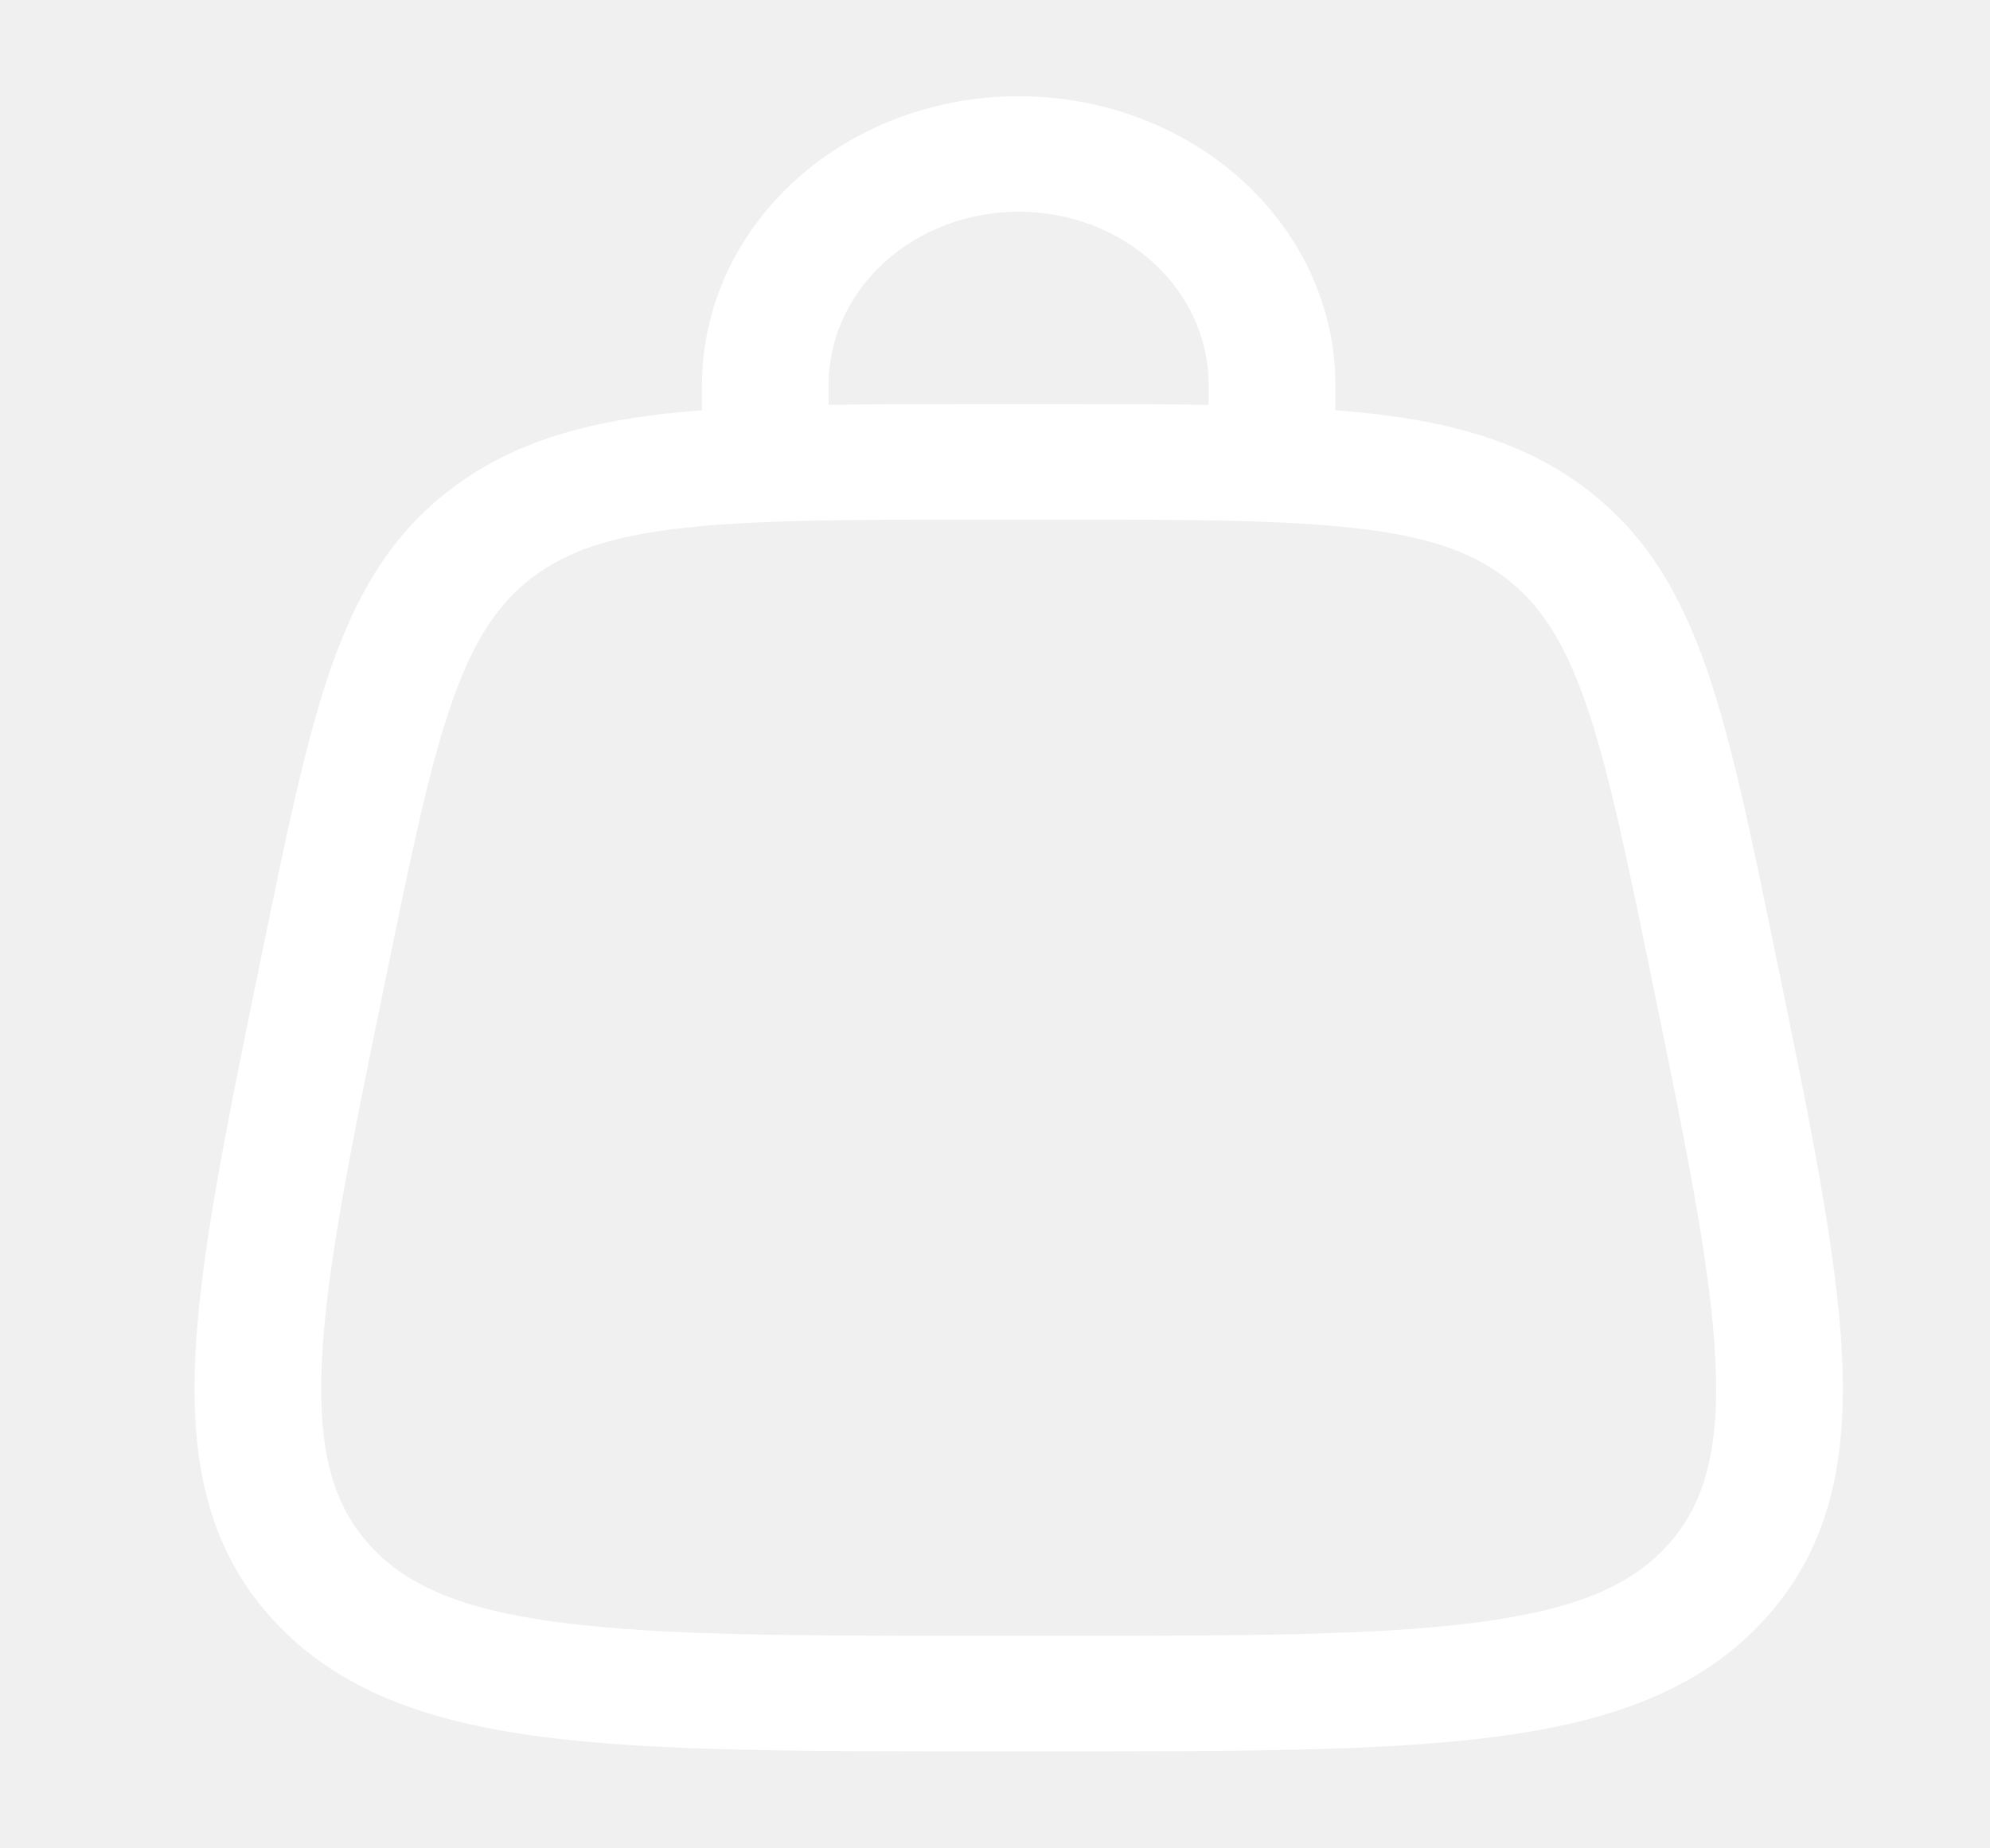
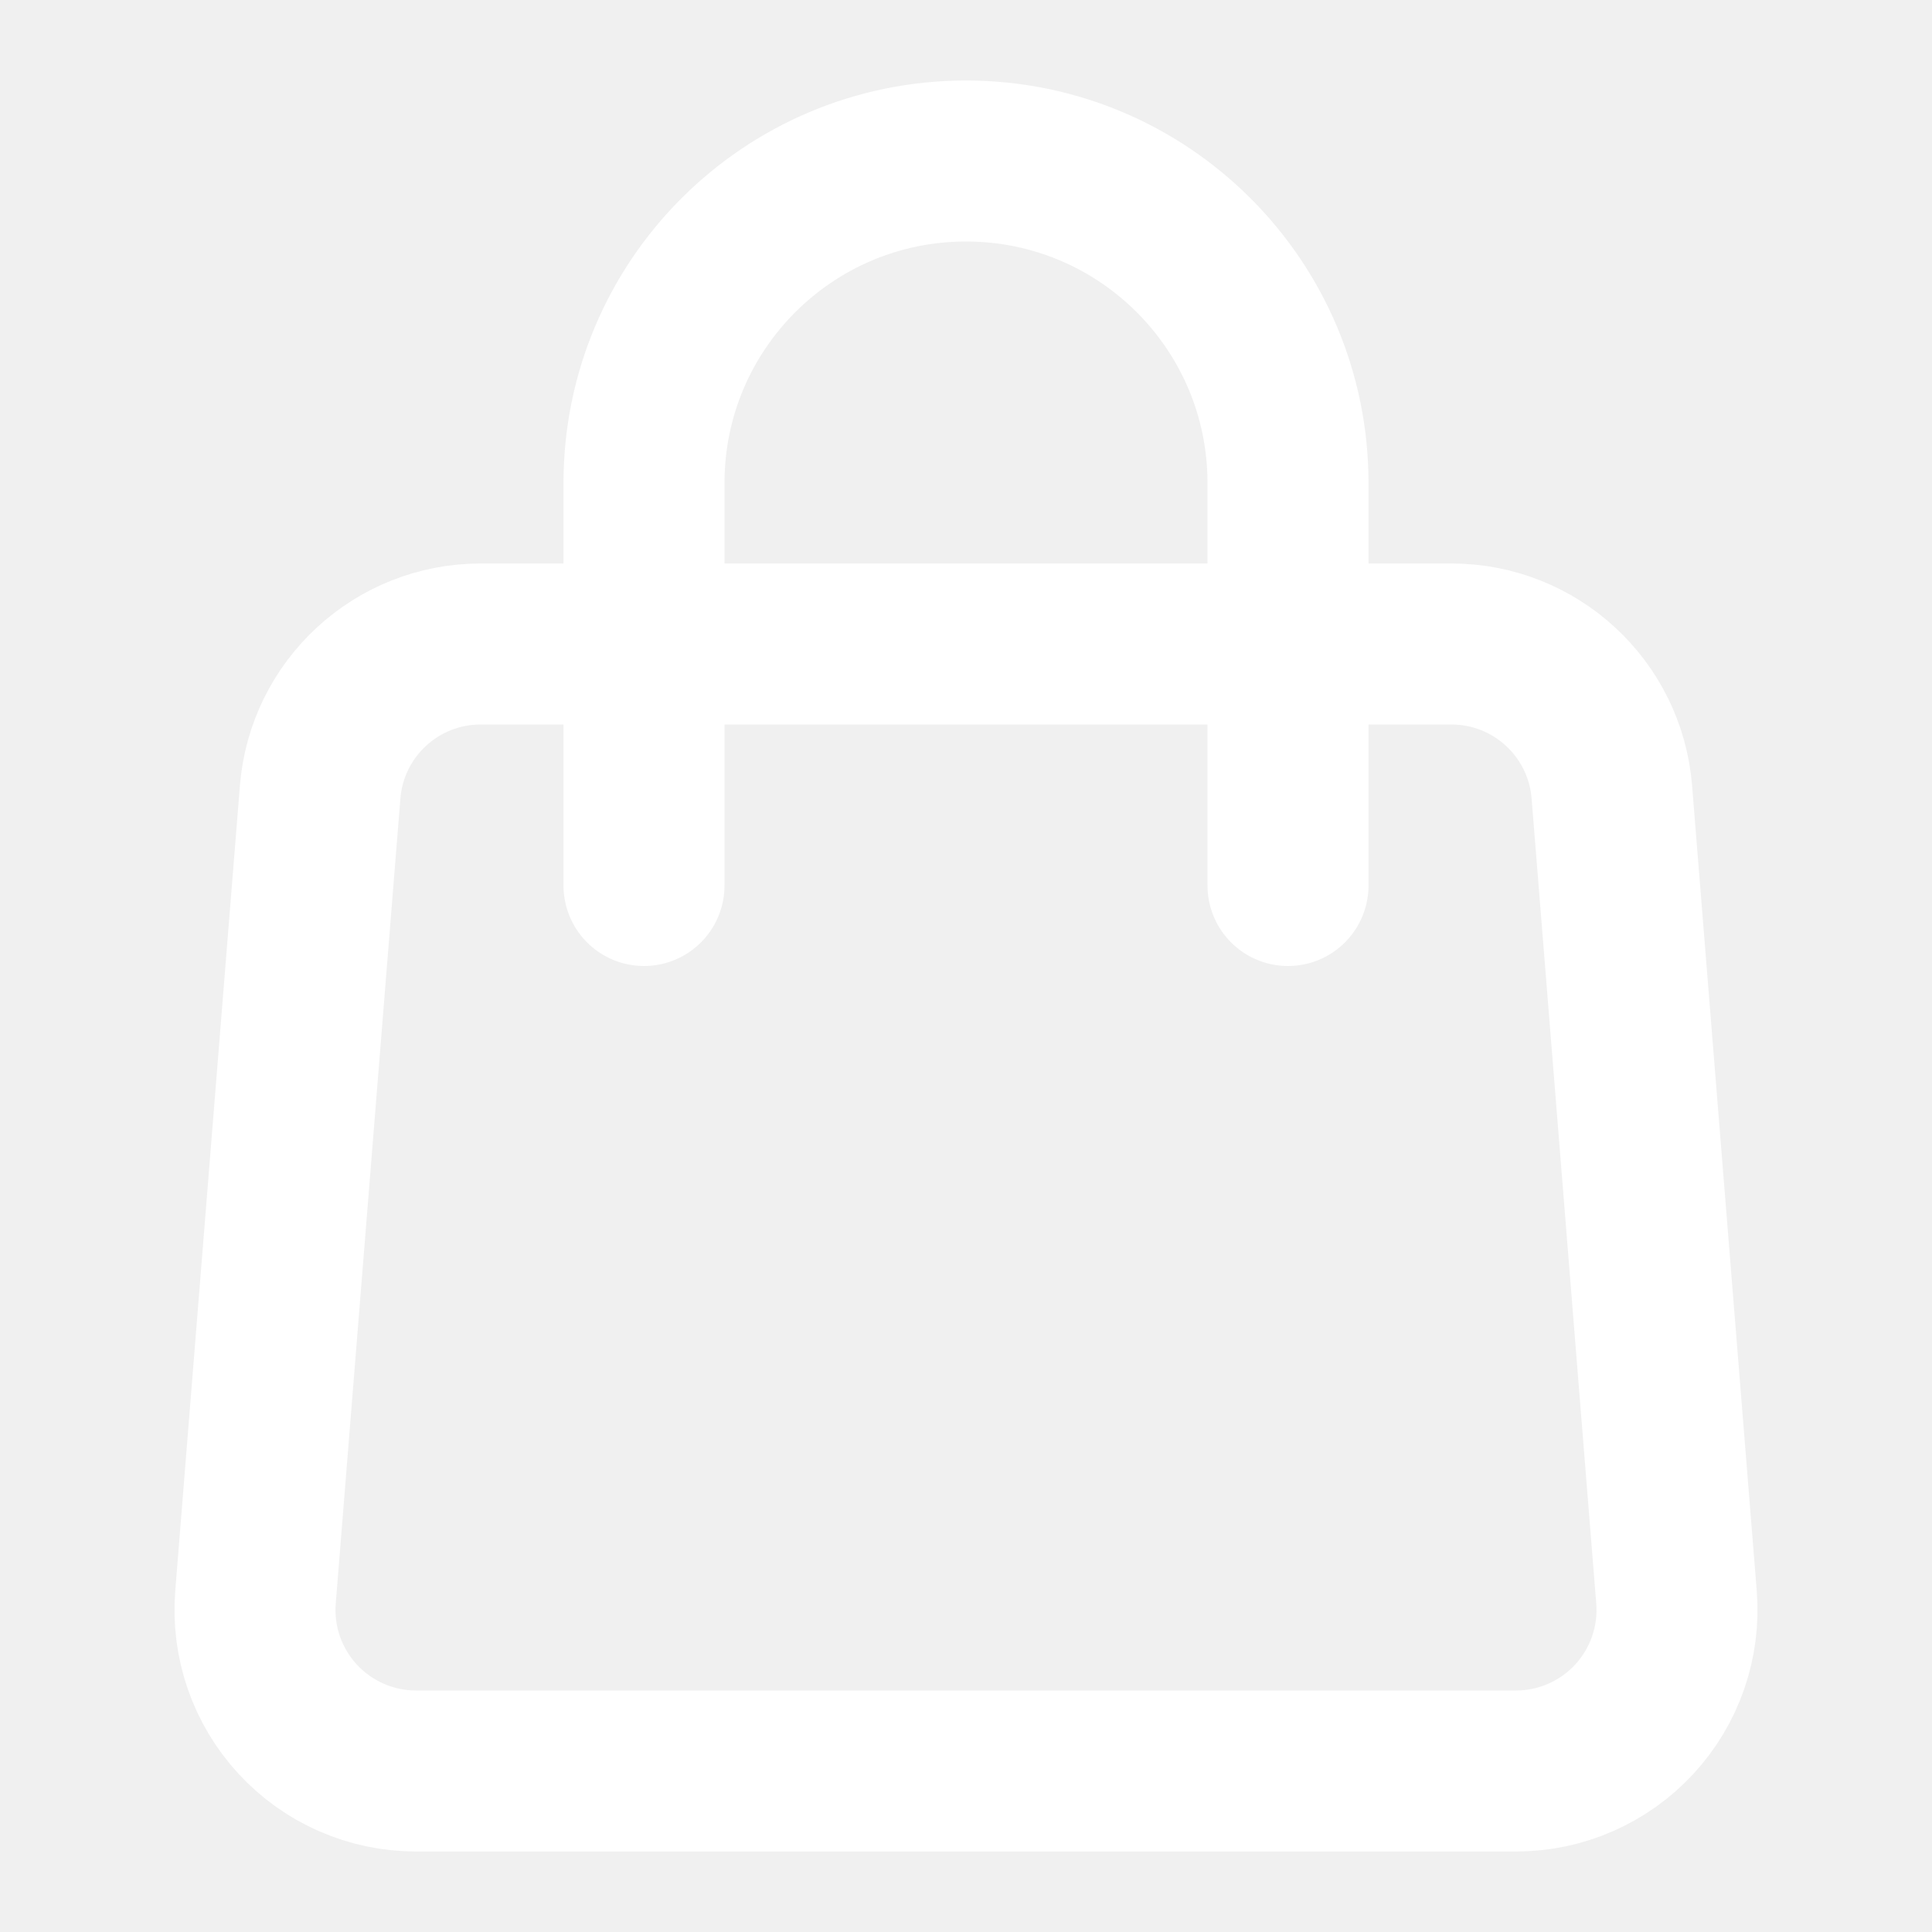
- <svg xmlns="http://www.w3.org/2000/svg" width="42" height="39" viewBox="0 0 42 39" fill="none">
-   <path fill-rule="evenodd" clip-rule="evenodd" d="M21.5 4.469C22.564 4.469 23.584 4.854 24.336 5.54C25.088 6.225 25.51 7.155 25.51 8.125V8.547C24.517 8.531 23.428 8.531 22.231 8.531H20.767C19.573 8.531 18.482 8.531 17.488 8.547V8.125C17.488 7.645 17.591 7.169 17.793 6.725C17.995 6.282 18.29 5.879 18.663 5.539C19.035 5.2 19.478 4.93 19.965 4.747C20.451 4.563 20.973 4.469 21.5 4.469ZM14.816 8.658V8.125C14.816 6.509 15.52 4.959 16.773 3.816C18.027 2.673 19.727 2.031 21.5 2.031C23.273 2.031 24.973 2.673 26.226 3.816C27.48 4.959 28.184 6.509 28.184 8.125V8.658C28.439 8.678 28.683 8.7 28.922 8.728C30.722 8.931 32.205 9.357 33.467 10.311C34.727 11.264 35.46 12.516 36.01 14.092C36.545 15.62 36.948 17.581 37.454 20.049L37.492 20.228C38.208 23.71 38.771 26.455 38.877 28.618C38.983 30.836 38.62 32.672 37.247 34.179C35.875 35.687 33.962 36.35 31.553 36.663C29.2 36.969 26.14 36.969 22.252 36.969H20.746C16.86 36.969 13.798 36.969 11.447 36.663C9.037 36.35 7.123 35.687 5.75 34.179C4.378 32.672 4.018 30.836 4.123 28.618C4.227 26.455 4.792 23.71 5.508 20.228L5.544 20.049C6.052 17.581 6.456 15.618 6.987 14.092C7.54 12.516 8.271 11.264 9.533 10.311C10.793 9.357 12.278 8.929 14.078 8.728C14.323 8.7 14.569 8.677 14.816 8.658ZM28.594 11.148C30.118 11.318 31.039 11.642 31.759 12.188C32.478 12.73 32.996 13.496 33.463 14.831C33.939 16.196 34.315 18.013 34.843 20.579C35.584 24.182 36.11 26.754 36.205 28.725C36.297 30.659 35.955 31.78 35.191 32.623C34.424 33.464 33.278 33.975 31.175 34.248C29.036 34.528 26.163 34.531 22.142 34.531H20.858C16.835 34.531 13.966 34.528 11.825 34.25C9.722 33.975 8.576 33.464 7.809 32.623C7.043 31.782 6.702 30.66 6.793 28.724C6.889 26.756 7.415 24.182 8.157 20.579C8.684 18.012 9.059 16.198 9.536 14.831C10.003 13.496 10.52 12.73 11.24 12.186C11.96 11.642 12.88 11.318 14.406 11.146C15.967 10.97 17.994 10.969 20.858 10.969H22.142C25.006 10.969 27.032 10.97 28.594 11.148Z" fill="white" />
+ <svg xmlns="http://www.w3.org/2000/svg" width="36" height="36" viewBox="0 0 24 24" fill="none" stroke="white" stroke-width="2" stroke-linecap="round" stroke-linejoin="round" class="ai ai-ShoppingBag">
+   <path d="M3.977 9.84A2 2 0 0 1 5.971 8h12.058a2 2 0 0 1 1.994 1.84l.803 10A2 2 0 0 1 18.833 22H5.167a2 2 0 0 1-1.993-2.16l.803-10z" />
+   <path d="M16 11V6a4 4 0 0 0-4-4v0a4 4 0 0 0-4 4v5" />
</svg>
